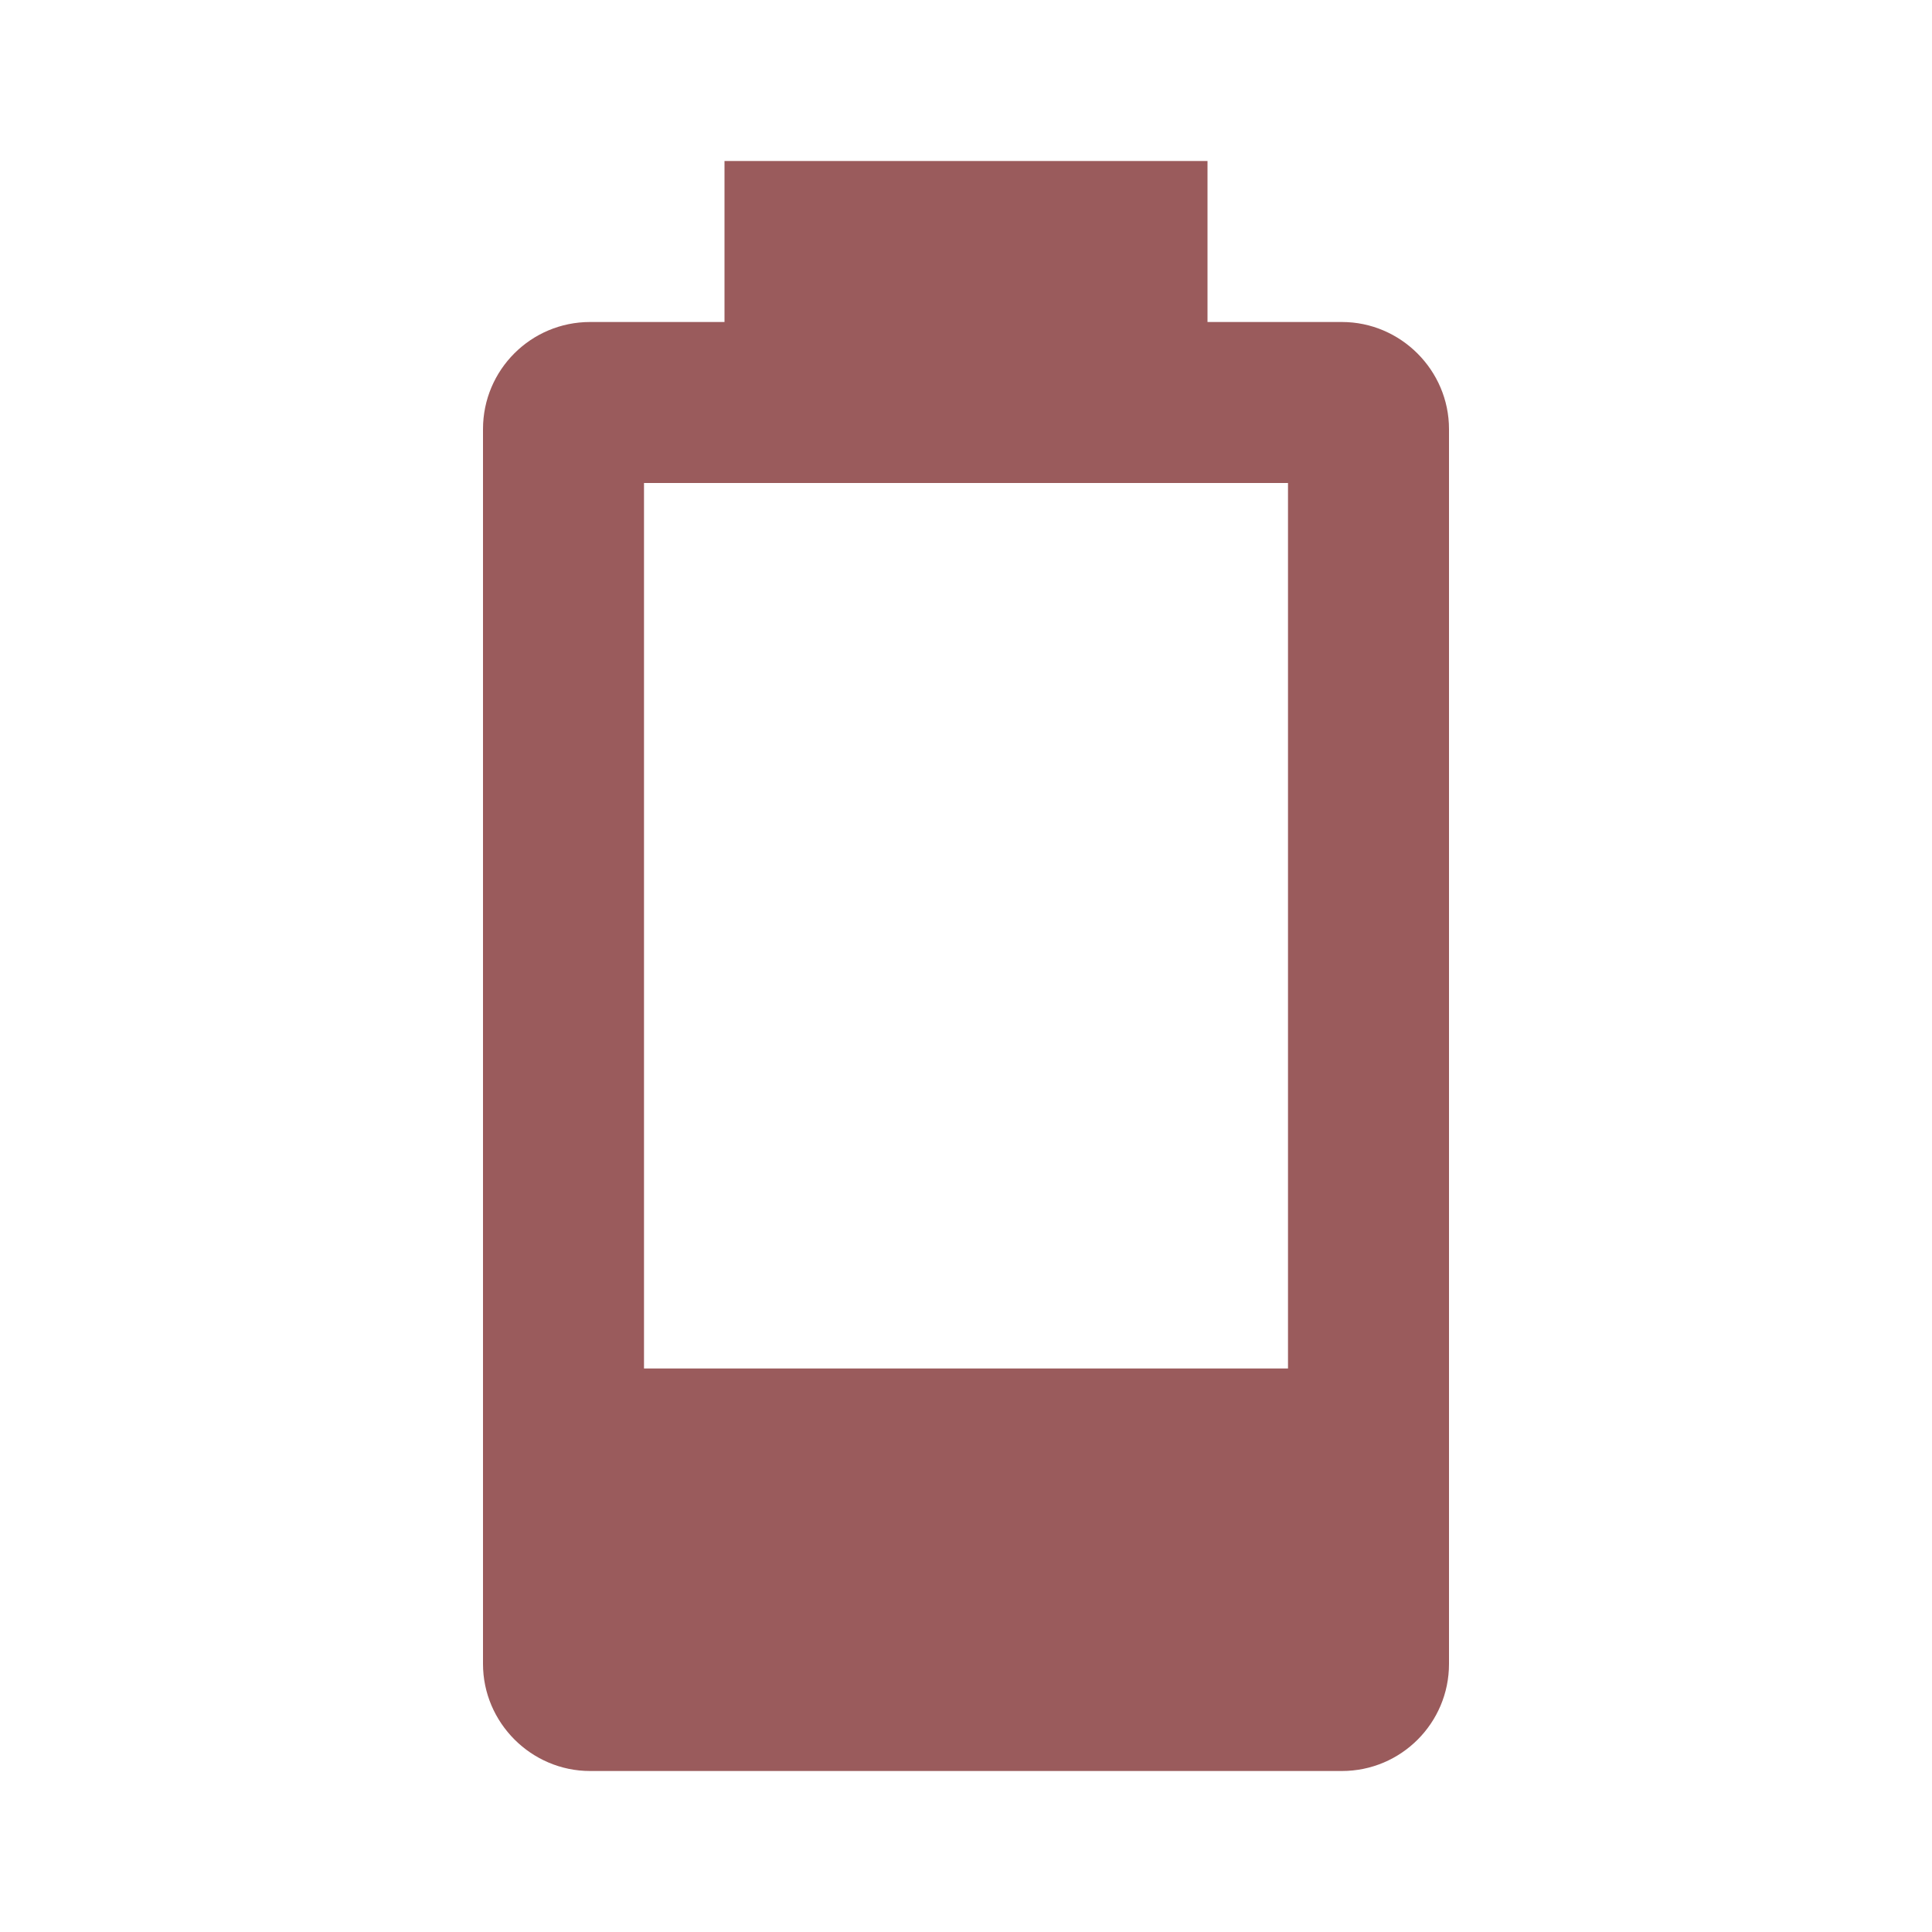
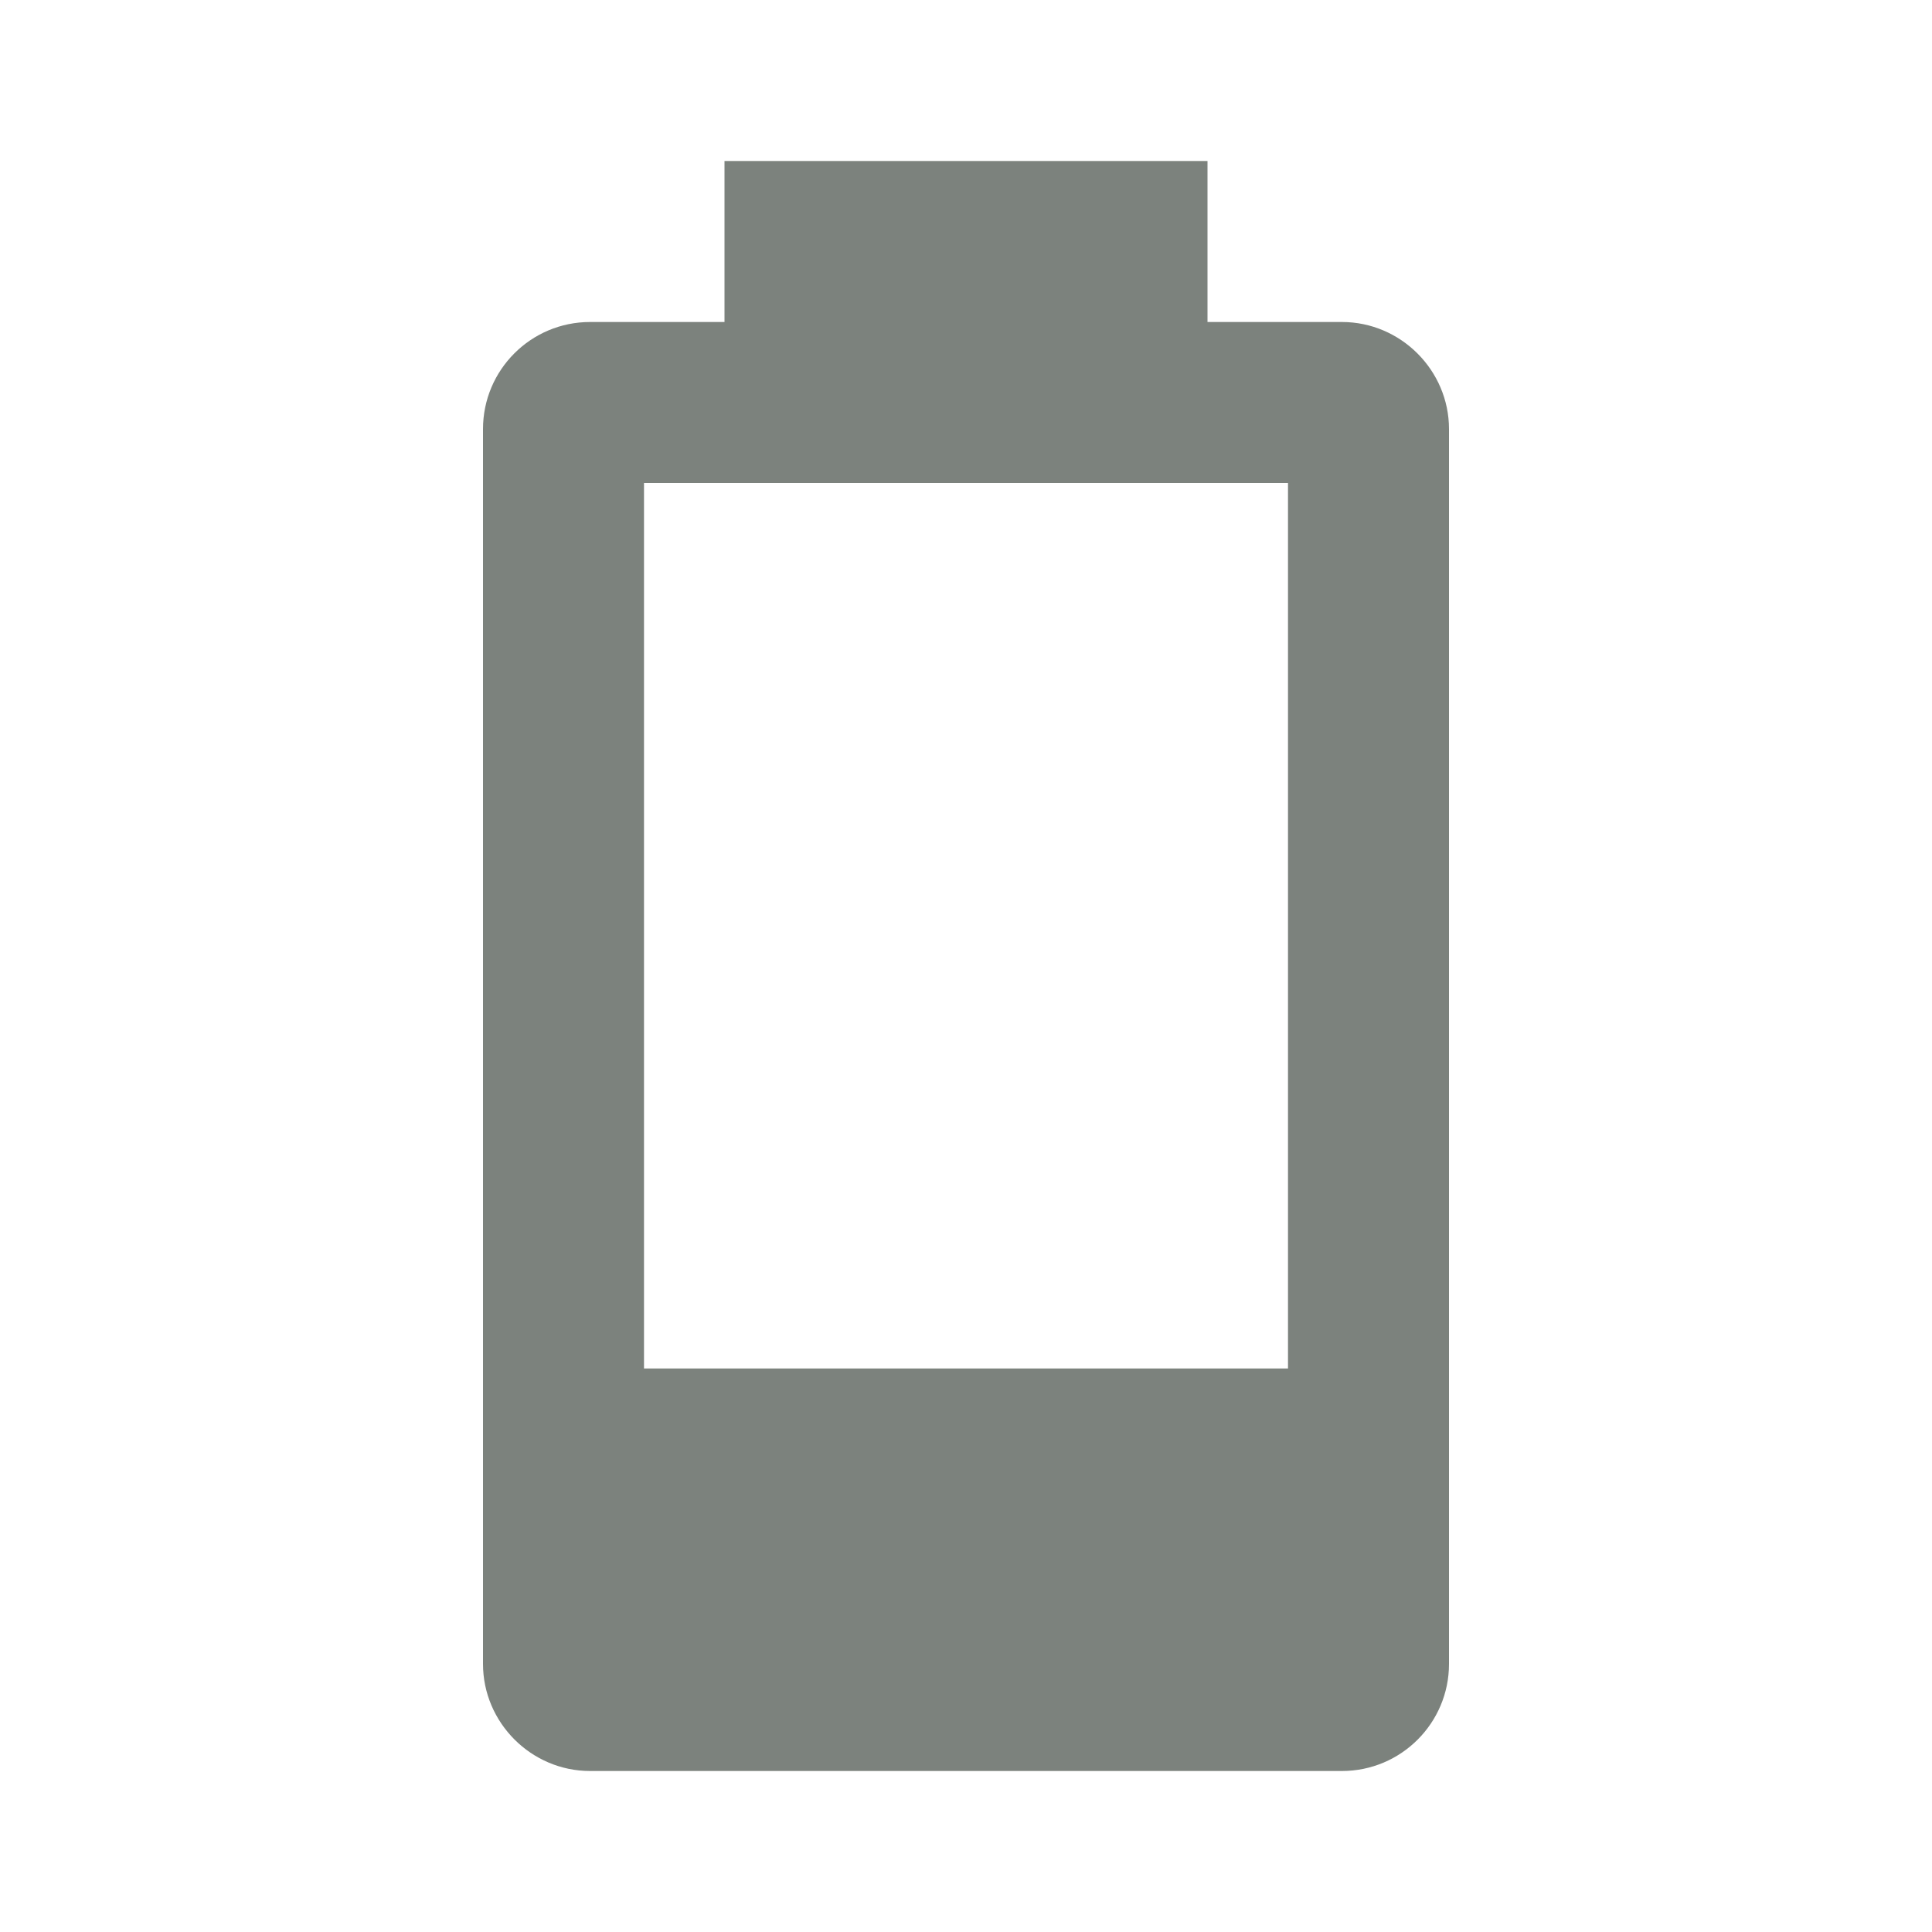
<svg xmlns="http://www.w3.org/2000/svg" viewBox="0 0 24 24">
-   <path d="M16,17H8V6H16M16.67,4H15V2H9V4H7.33A1.33,1.33 0 0,0 6,5.33V20.67C6,21.4 6.6,22 7.33,22H16.67A1.33,1.33 0 0,0 18,20.67V5.33C18,4.6 17.4,4 16.67,4Z" fill="#9A5B5C" />
+   <path d="M16,17H8V6H16M16.67,4H15V2H9V4H7.33A1.33,1.33 0 0,0 6,5.33V20.67C6,21.4 6.6,22 7.33,22H16.67A1.33,1.33 0 0,0 18,20.67V5.33C18,4.6 17.4,4 16.67,4Z" fill="#7C827D" />
</svg>
